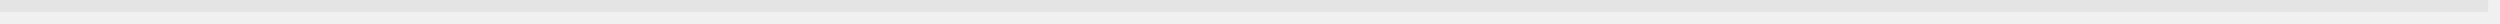
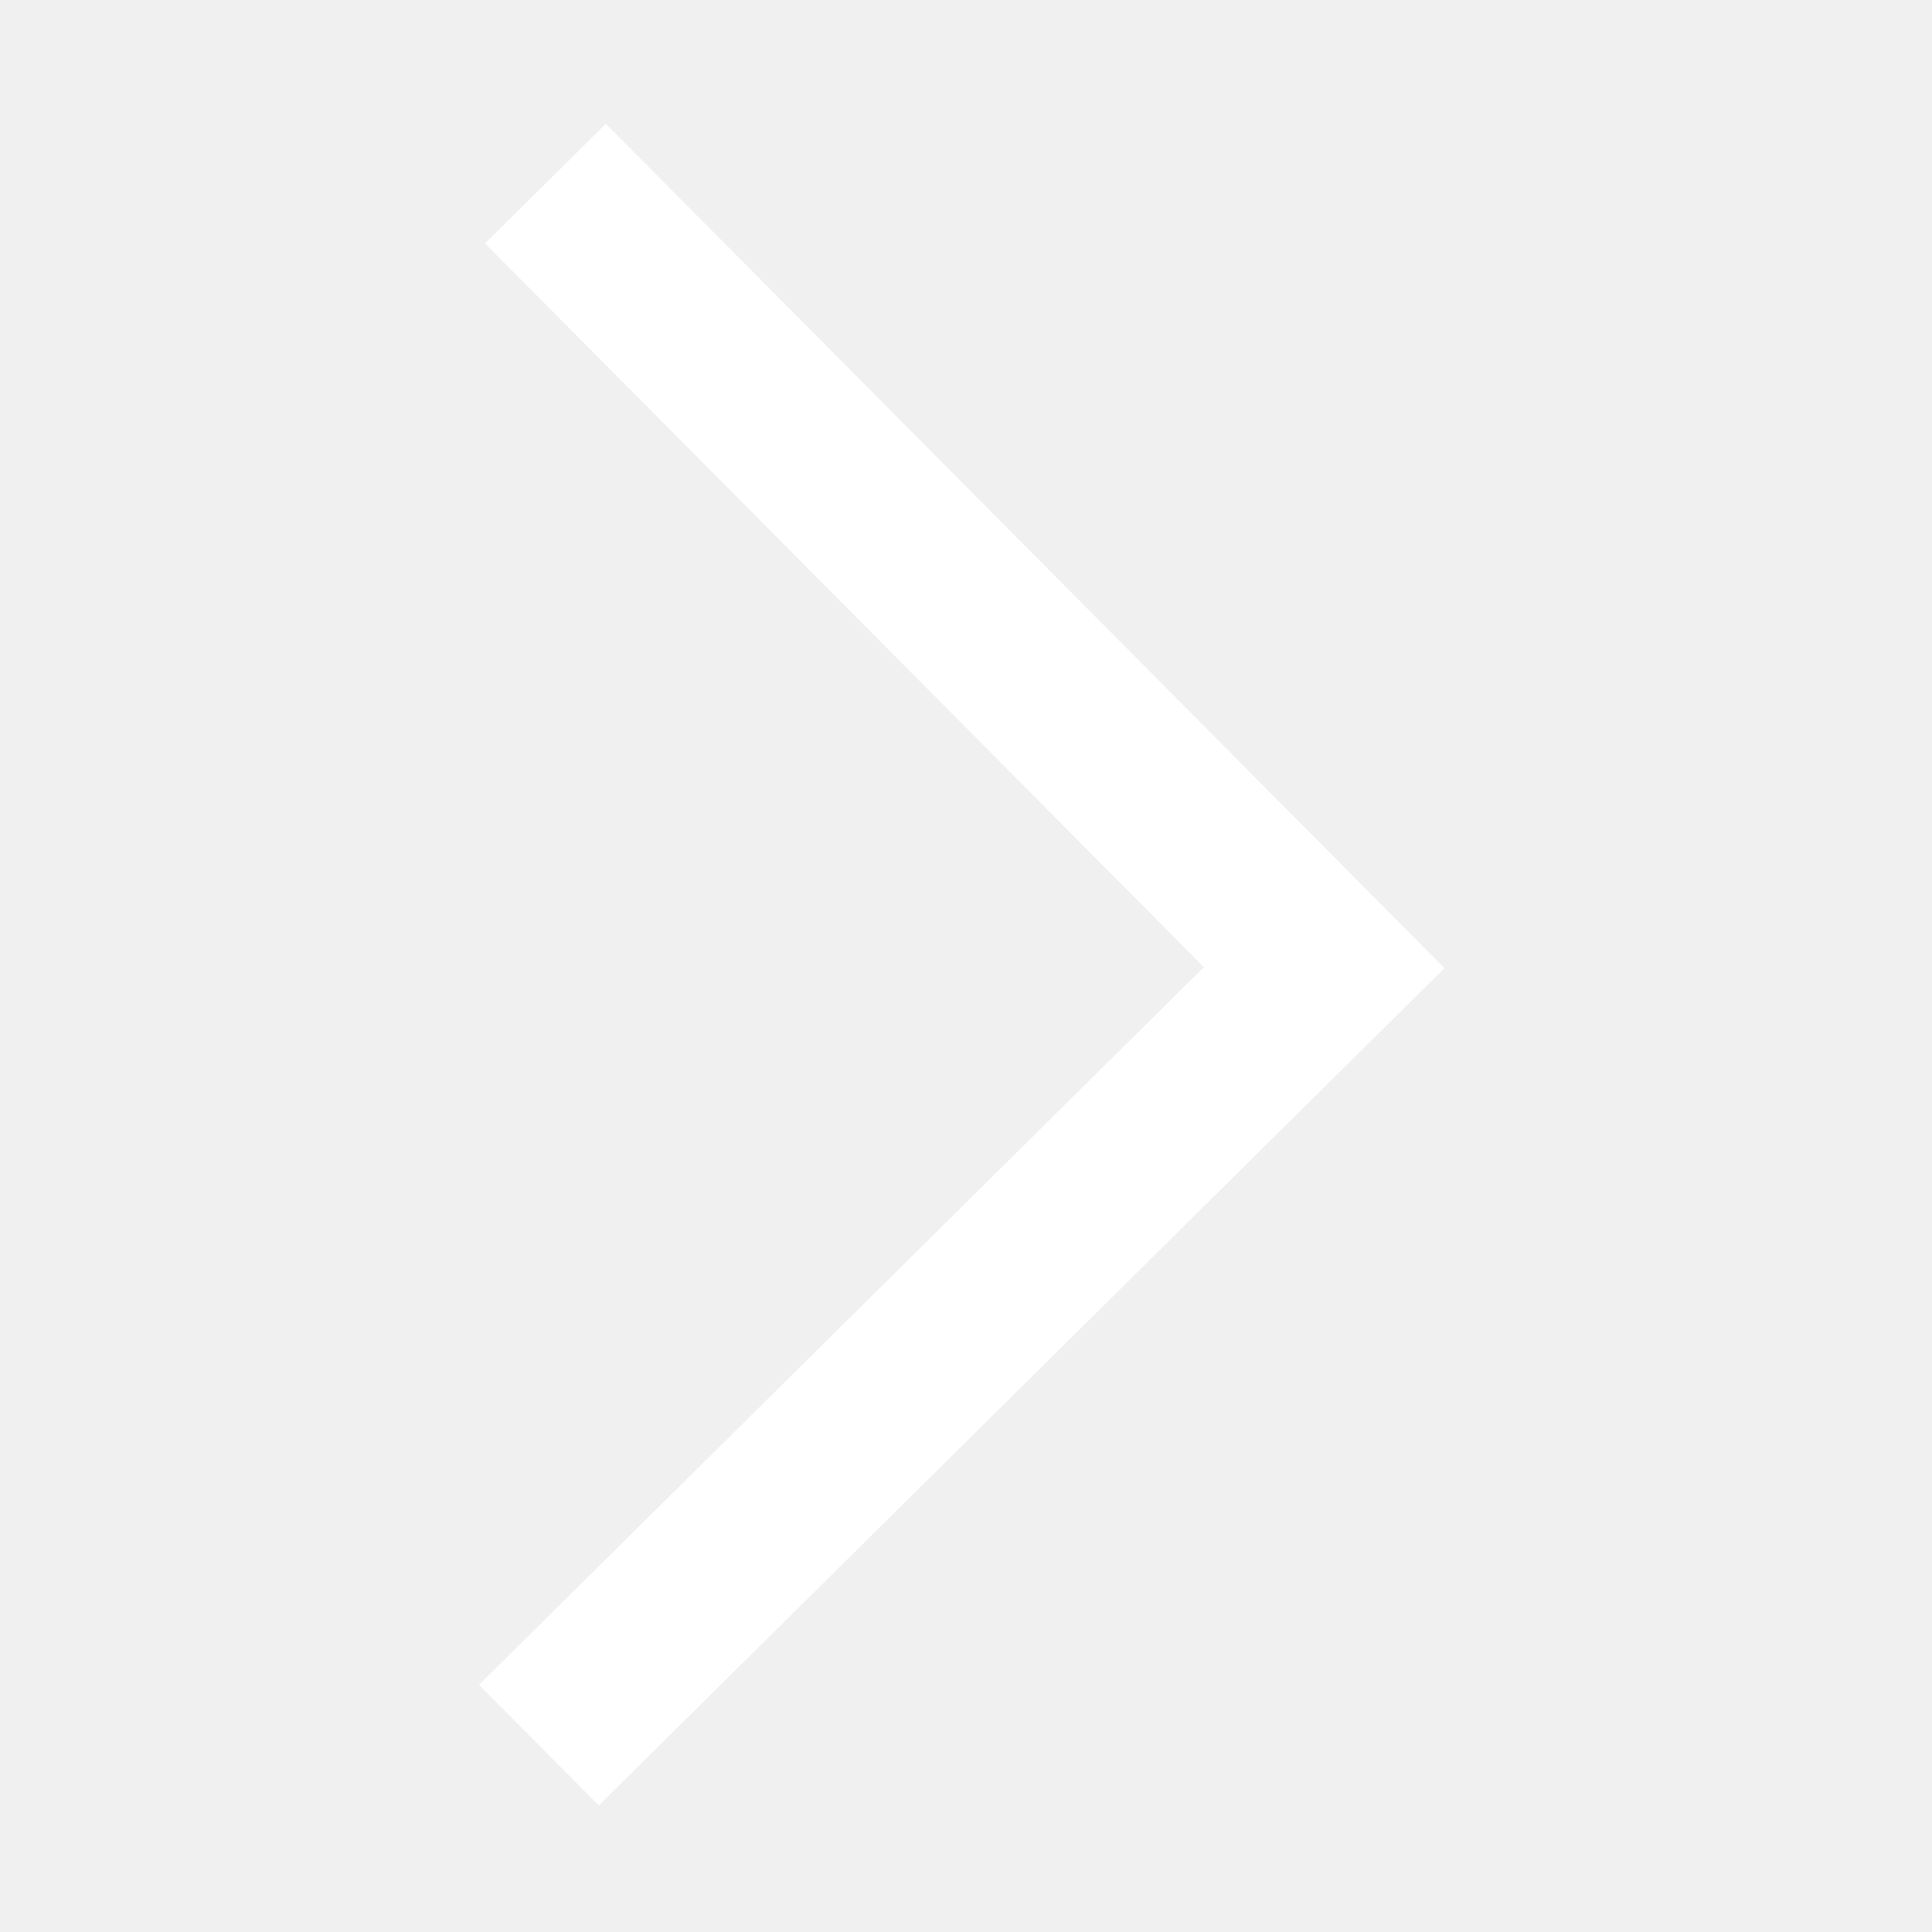
- <svg xmlns="http://www.w3.org/2000/svg" version="1.1" width="211px" height="2px">
-   <g transform="matrix(1 0 0 1 -83 -205 )">
-     <path d="M 83 205.5  L 293 205.5  " stroke-width="1" stroke="#e4e4e4" fill="none" />
-   </g>
+ <svg xmlns="http://www.w3.org/2000/svg" t="1494400993930" class="icon" style="" viewBox="0 0 1024 1024" version="1.1" p-id="8838" width="32" height="32">
+   <defs>
+     <style type="text/css" />
+   </defs>
+   <path d="M321.118 65.612 257.086 129.009 638.079 512.615 253.883 892.992 317.373 956.917 765.594 513.138Z" p-id="8839" fill="#ffffff" />
</svg>
